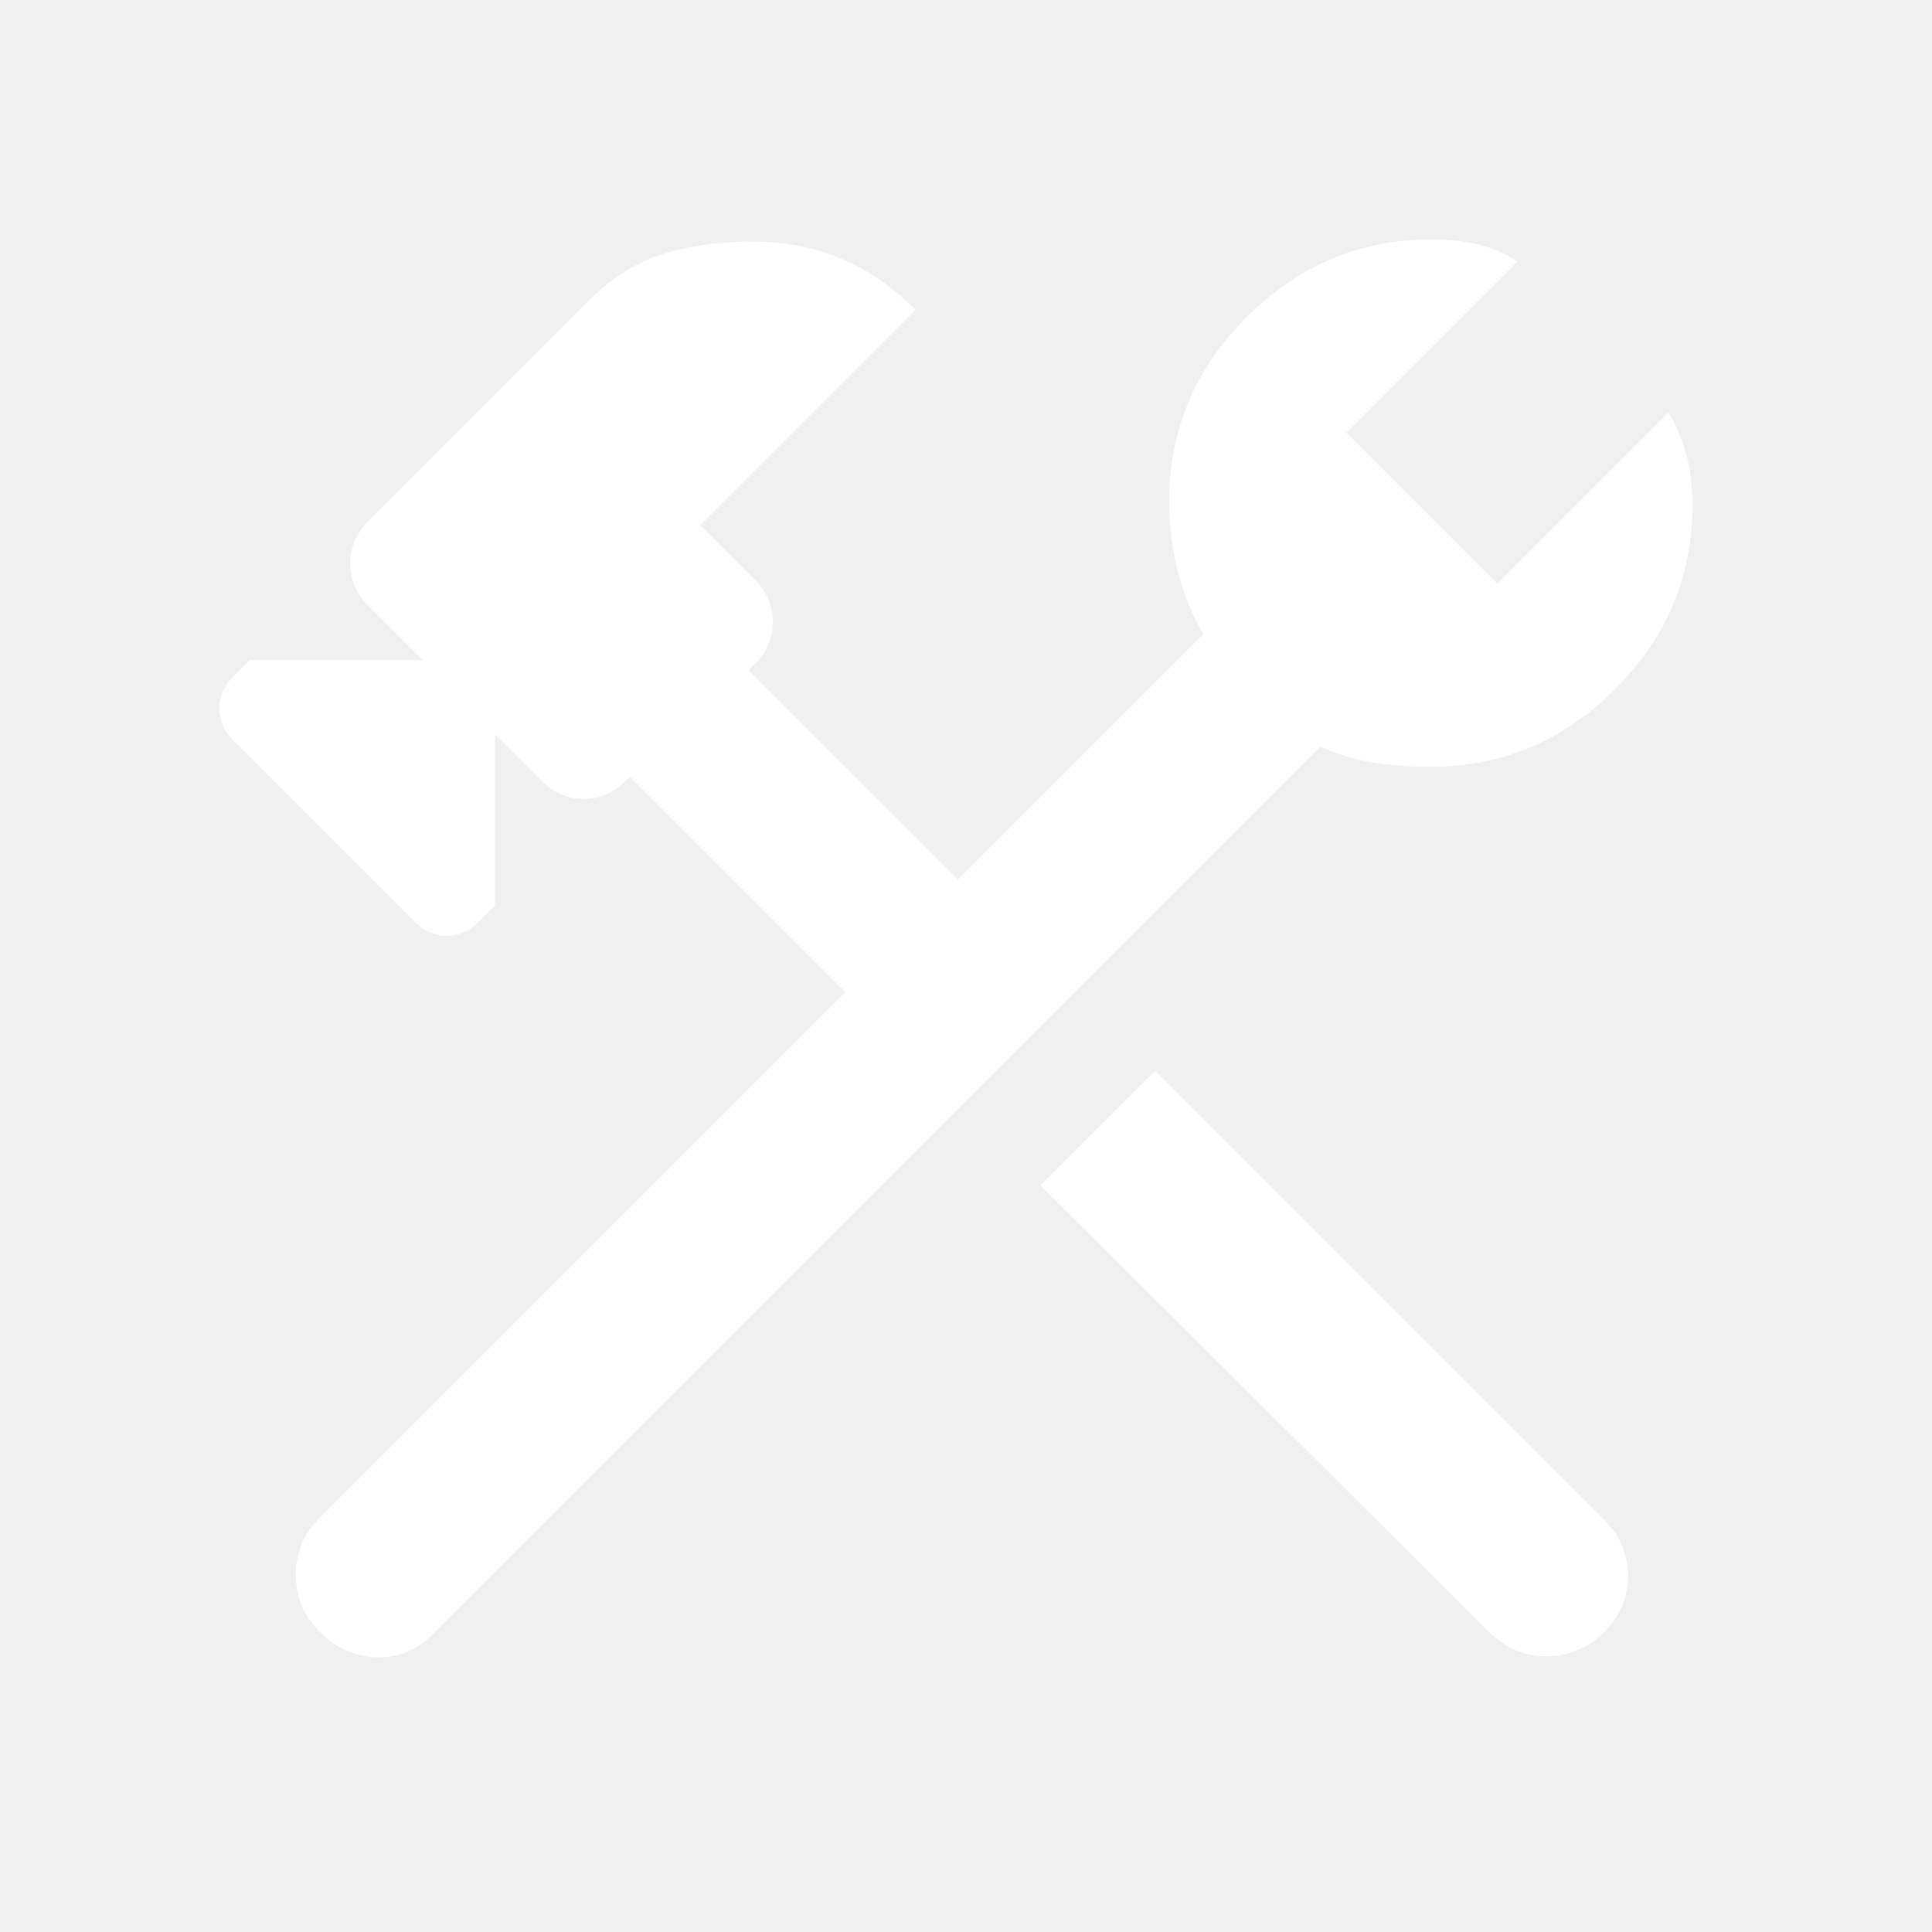
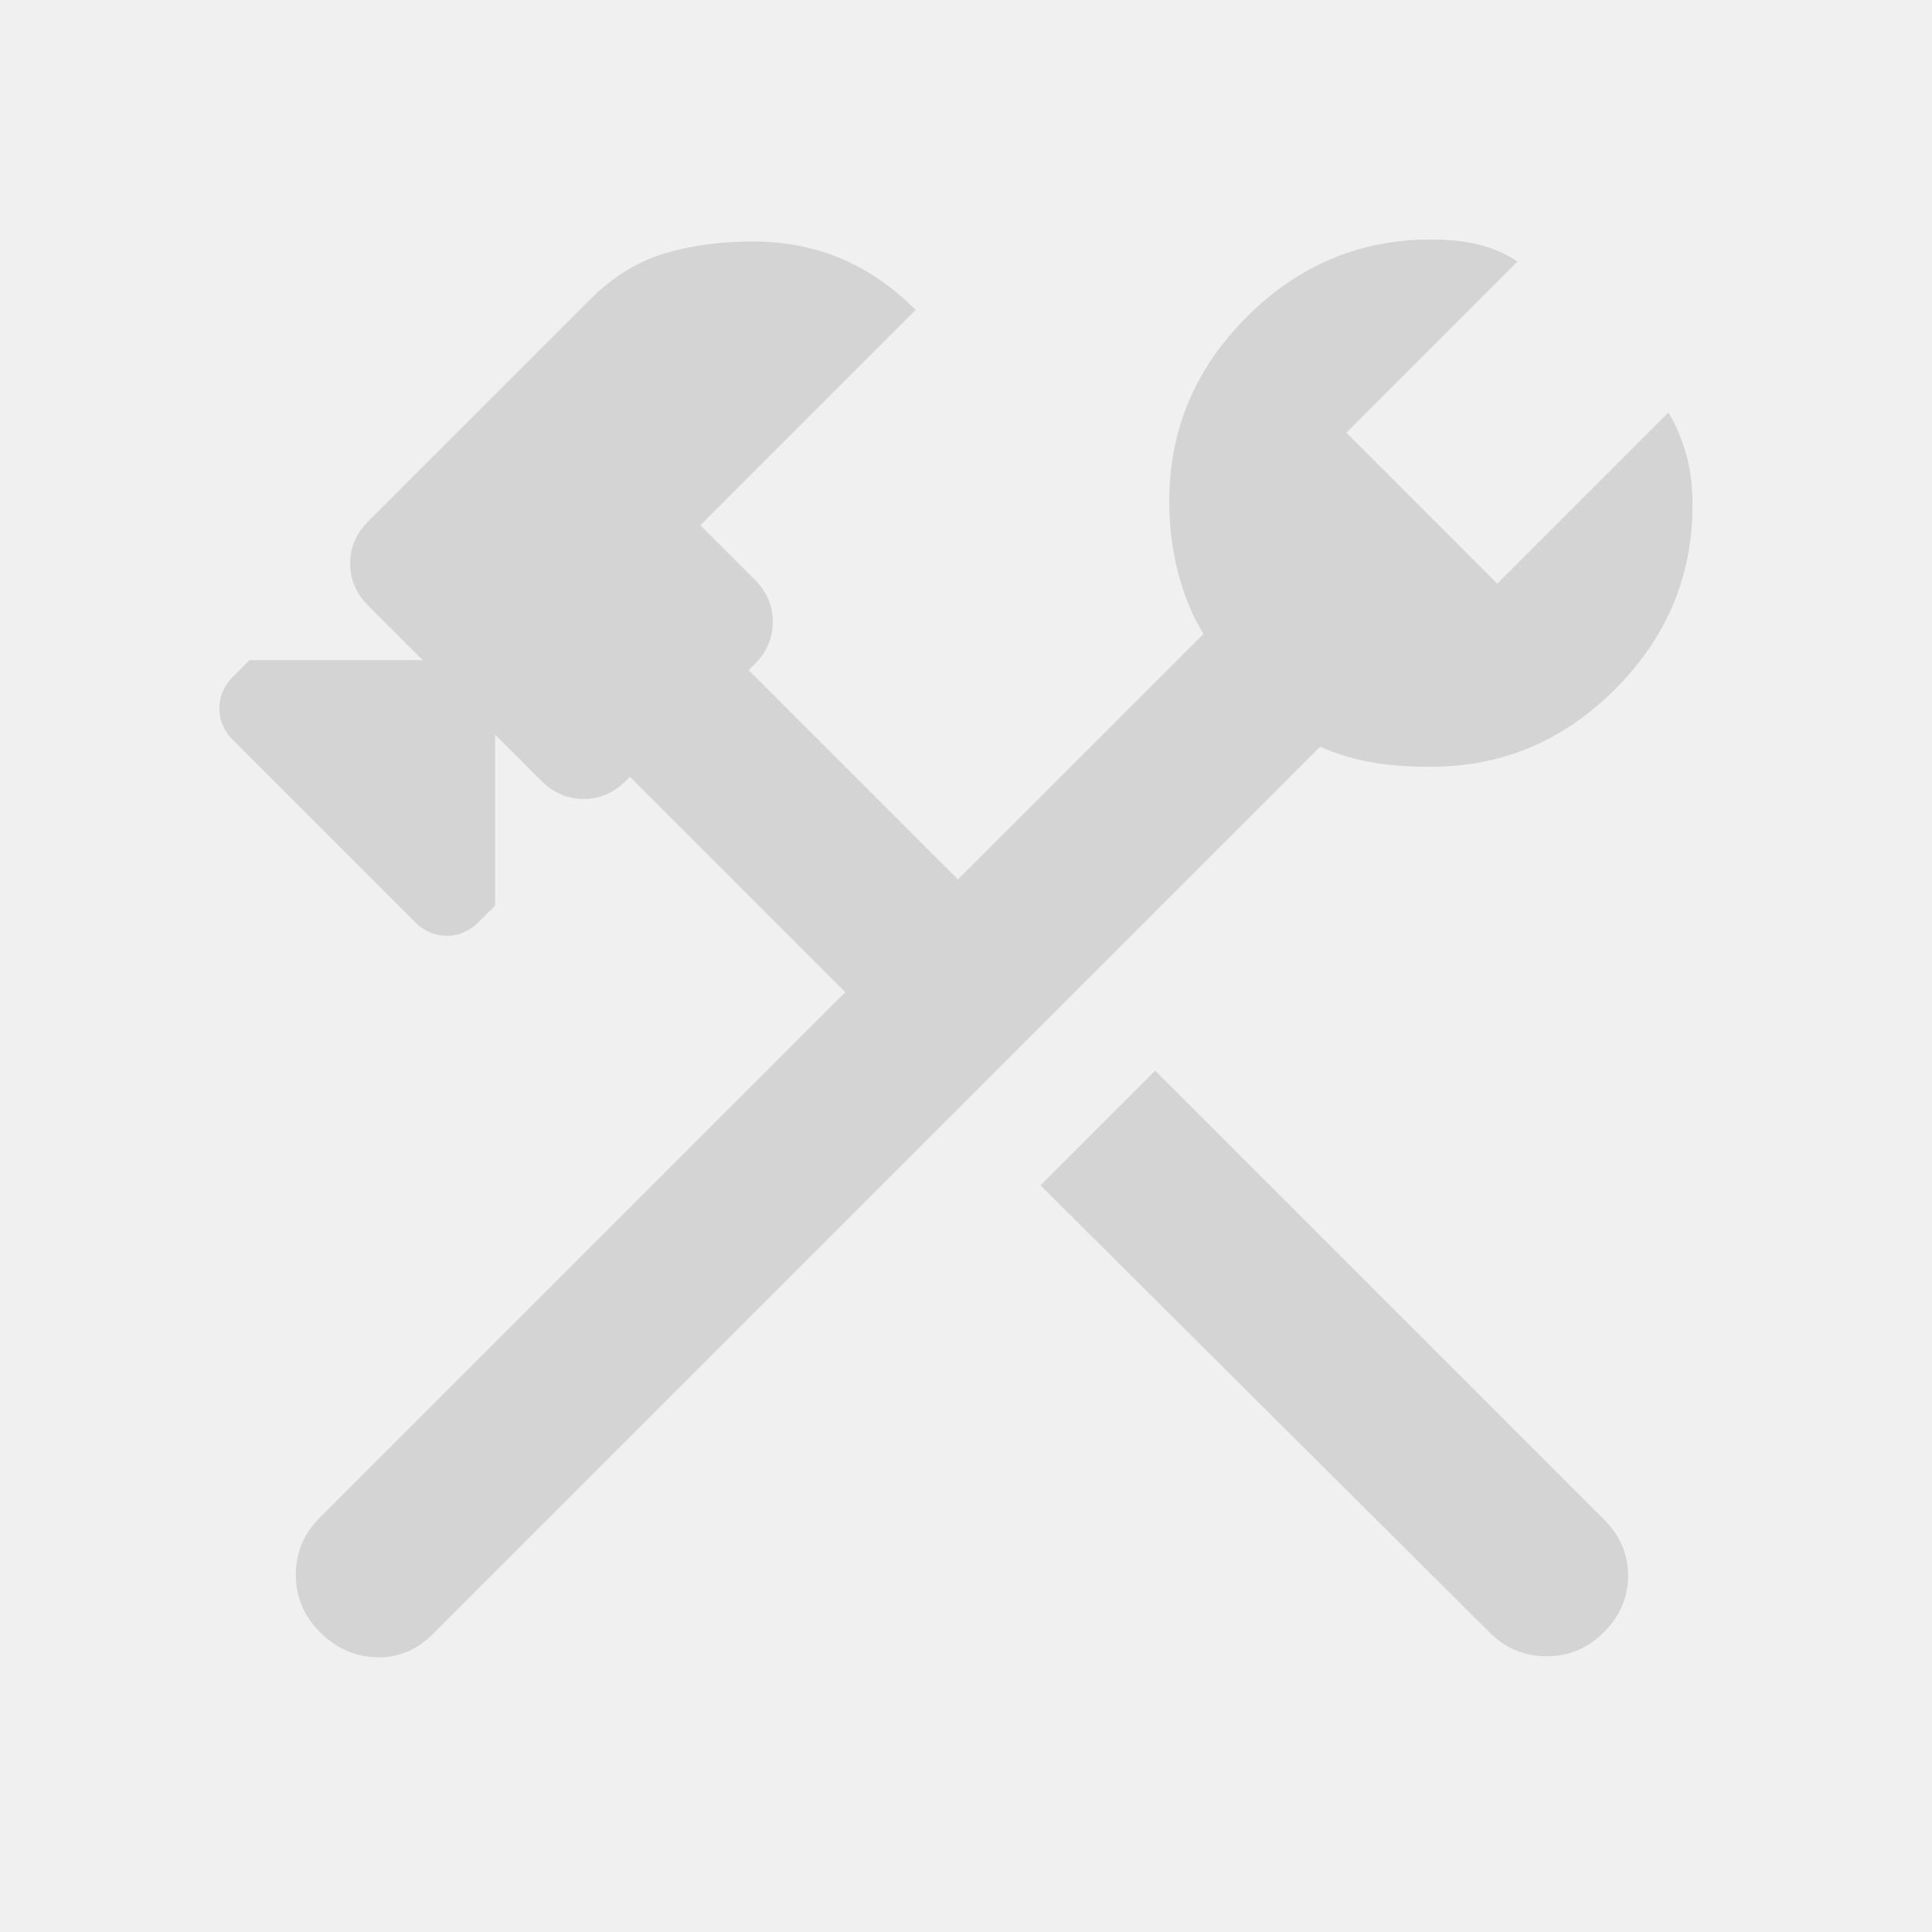
<svg xmlns="http://www.w3.org/2000/svg" height="48" viewBox="0 -960 960 960" width="48">
-   <path fill="#FFFFFF" d="M740-149 517-371l57-57 223 223q12 12 12 28t-12 28q-12 12-28.5 12T740-149Zm-581 0q-12-12-12-28.5t12-28.5l261-261-107-107-2 2q-9 9-21 9t-21-9l-23-23v85l-8 8q-7 7-16 7t-16-7l-90-90q-7-7-7-16t7-16l8-8h86l-27-27q-9-9-9-21t9-21l110-110q17-17 37-23t44-6q24 0 44 8.5t37 25.5L348-699l27 27q9 9 9 21t-9 21l-3 3 104 104 122-122q-8-13-12.5-30t-4.5-36q0-53 38.5-91.5T711-841q15 0 25.5 3t17.5 8l-85 85 75 75 85-85q5 8 8.5 19.5T841-709q0 53-38.5 91.5T711-579q-18 0-31-2.5t-24-7.5L215-148q-12 12-28 11.5T159-149Z" />
+   <path fill="#d4d4d4" d="M740-149 517-371l57-57 223 223q12 12 12 28t-12 28q-12 12-28.5 12T740-149Zm-581 0q-12-12-12-28.5t12-28.5l261-261-107-107-2 2q-9 9-21 9t-21-9l-23-23v85l-8 8q-7 7-16 7t-16-7l-90-90q-7-7-7-16t7-16l8-8h86l-27-27q-9-9-9-21t9-21l110-110q17-17 37-23t44-6q24 0 44 8.5t37 25.5L348-699l27 27q9 9 9 21t-9 21l-3 3 104 104 122-122q-8-13-12.5-30t-4.5-36q0-53 38.5-91.5T711-841q15 0 25.5 3t17.5 8l-85 85 75 75 85-85q5 8 8.5 19.5T841-709q0 53-38.5 91.5T711-579q-18 0-31-2.5t-24-7.5L215-148q-12 12-28 11.5T159-149Z" />
</svg>
